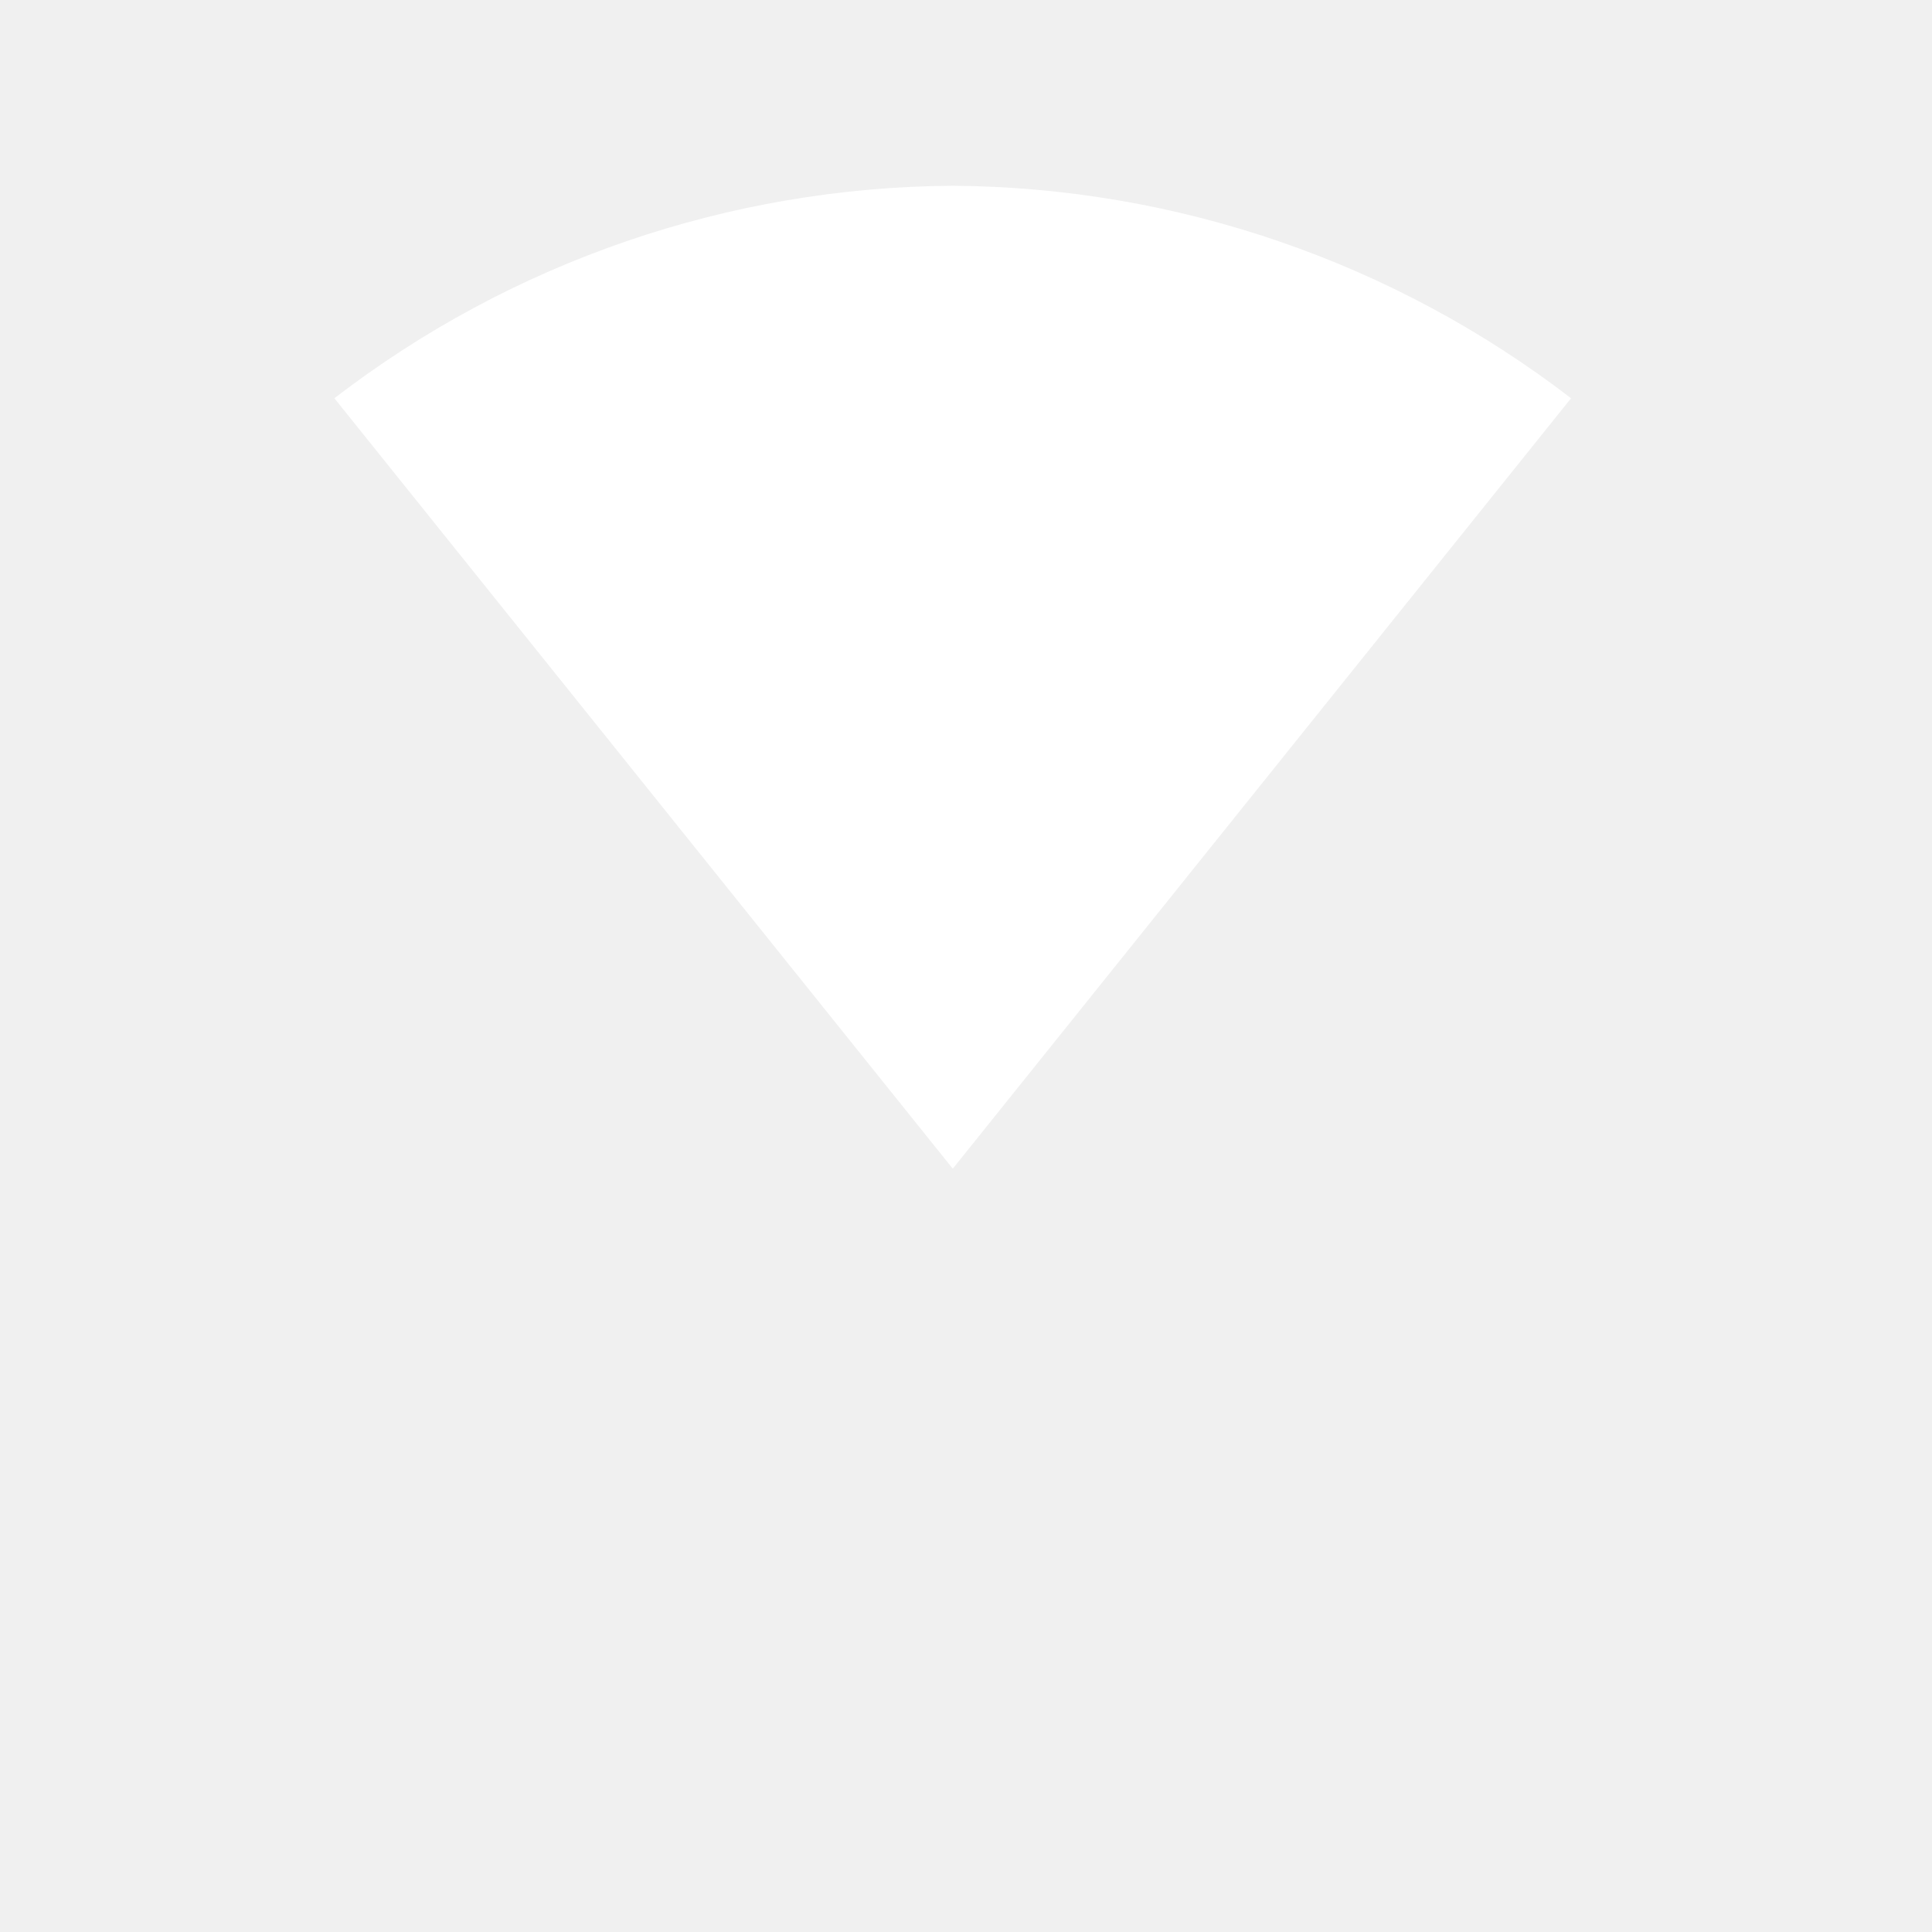
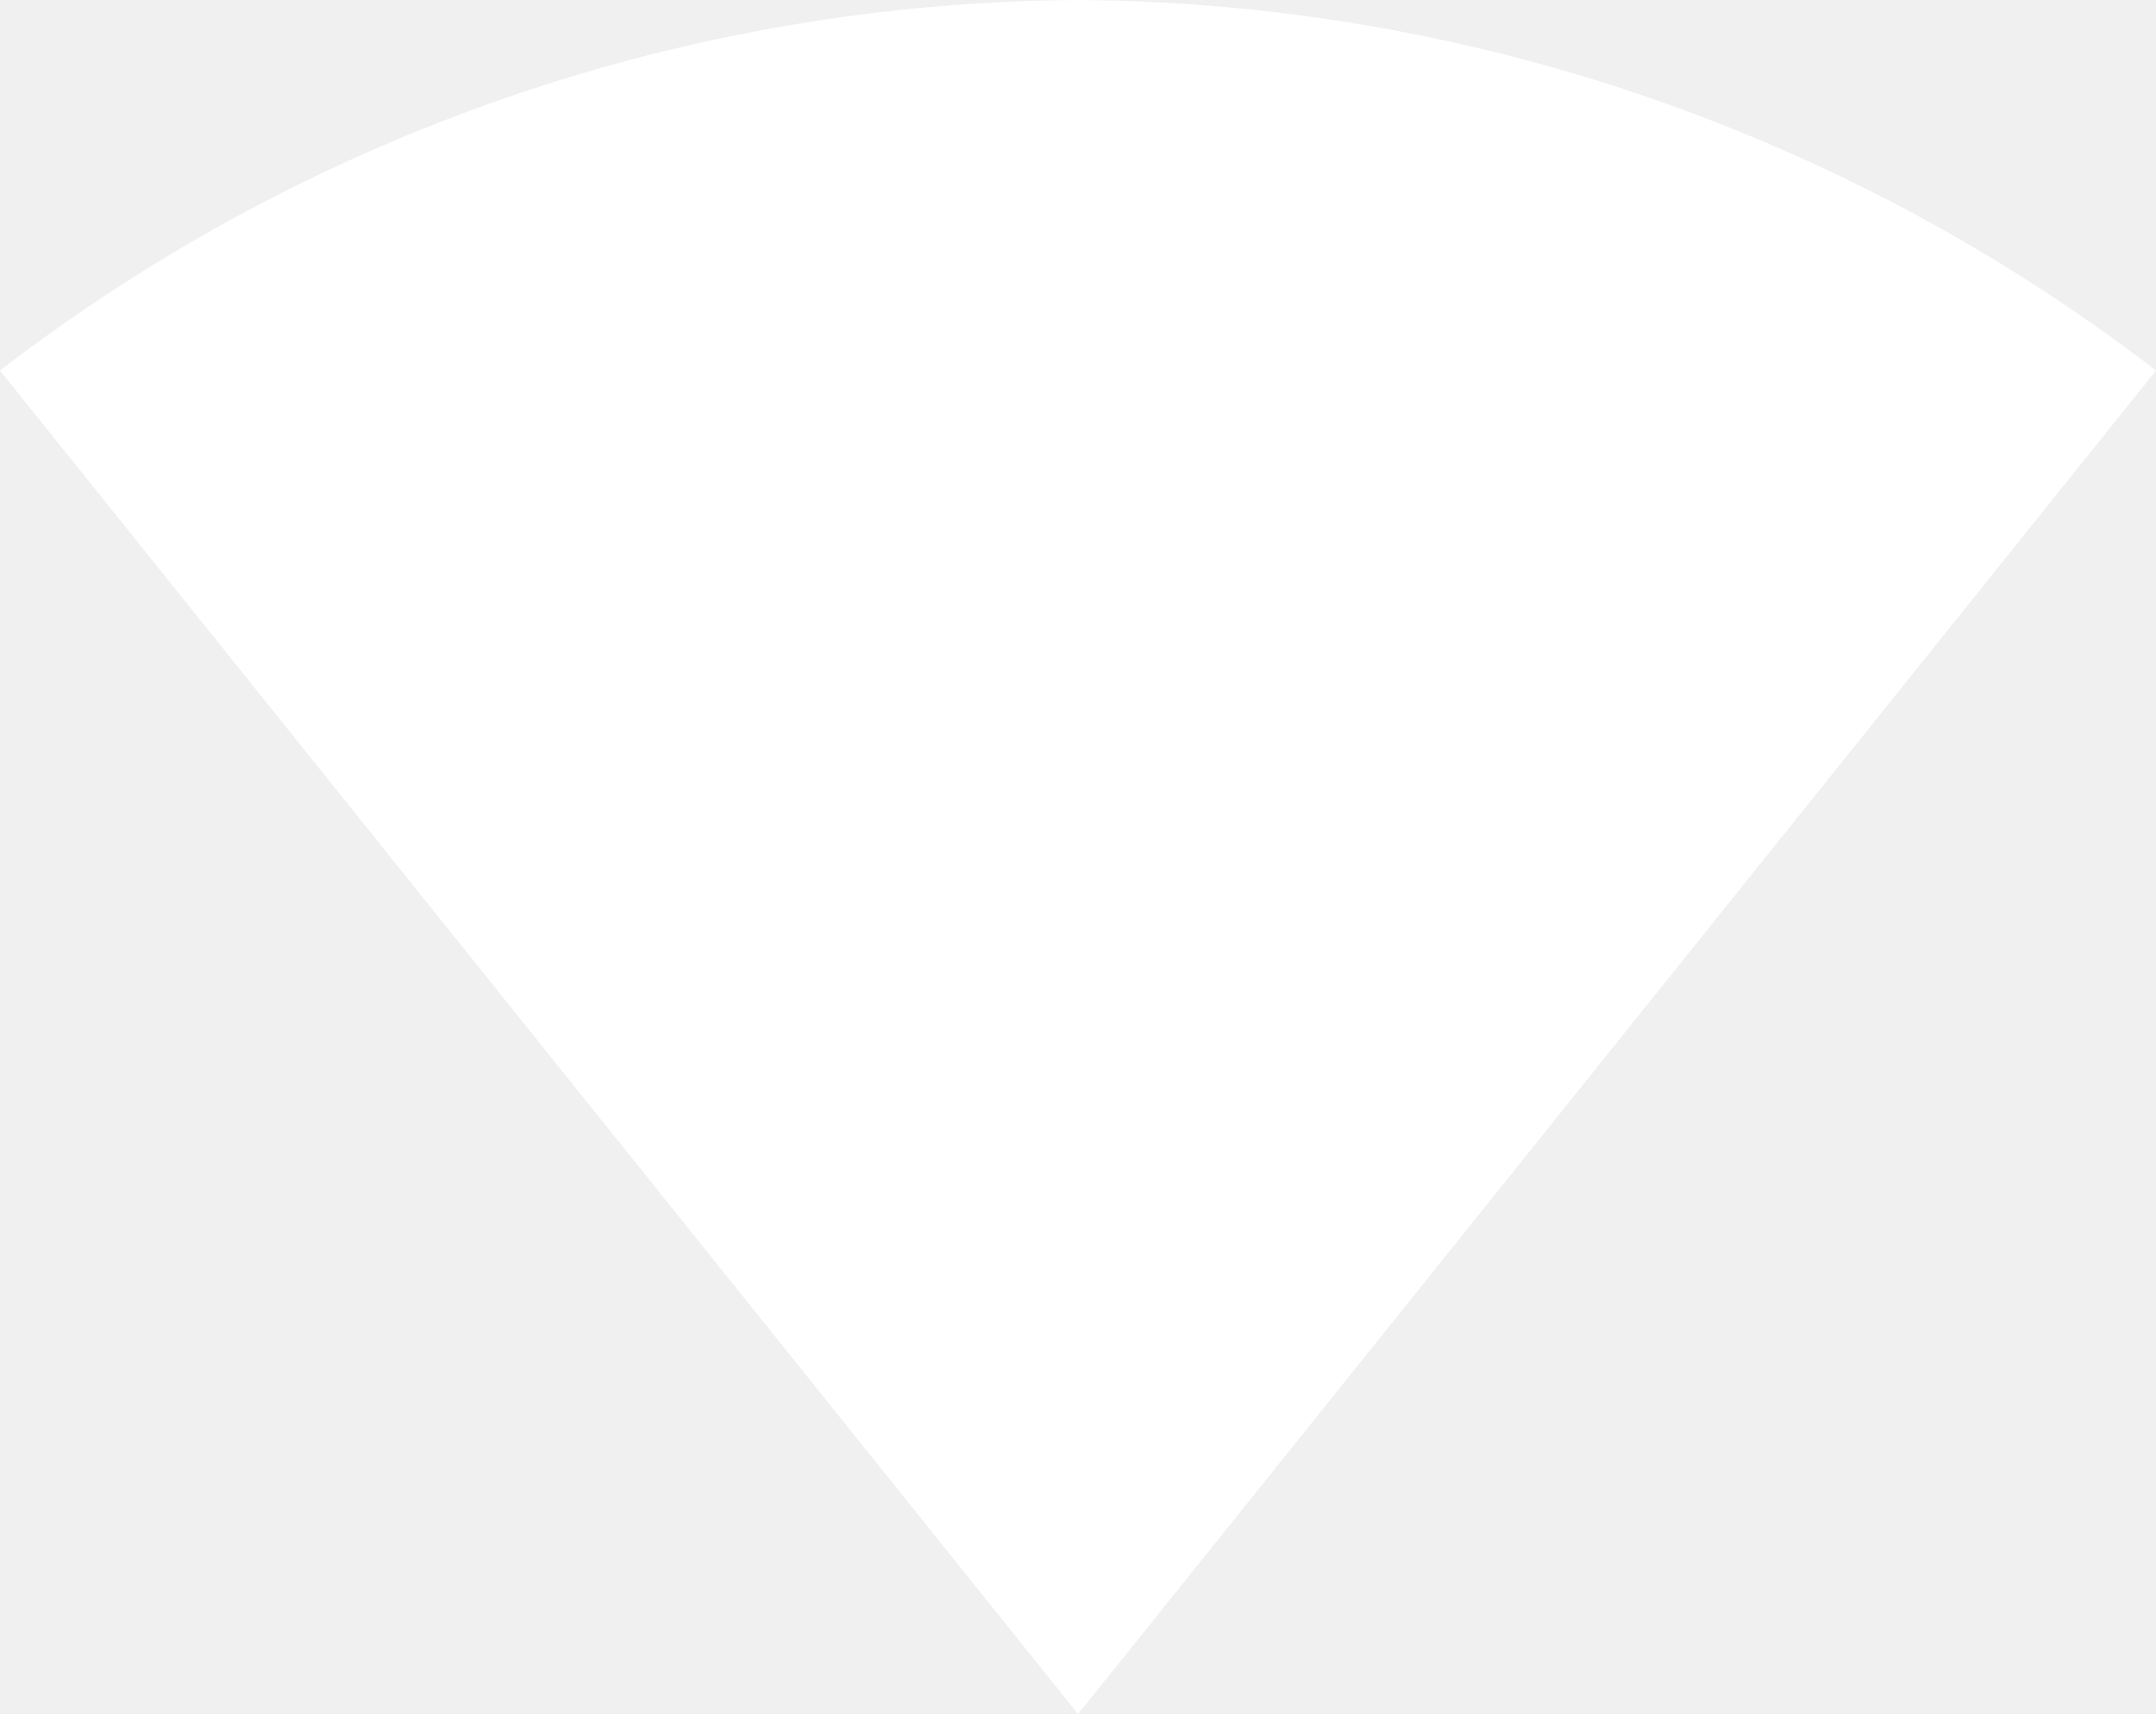
- <svg xmlns="http://www.w3.org/2000/svg" width="52" height="52" viewBox="0 0 52 52">
-   <defs>
-     <clipPath id="clip-path">
-       <rect id="Прямоугольник_1738" data-name="Прямоугольник 1738" width="52" height="52" transform="translate(3732 1871)" fill="none" stroke="#707070" stroke-width="1" />
-     </clipPath>
-   </defs>
-   <g id="Группа_масок_58" data-name="Группа масок 58" transform="translate(-3732 -1871)" clip-path="url(#clip-path)">
-     <path id="Icon_material-signal-wifi-4-bar" data-name="Icon material-signal-wifi-4-bar" d="M17.2,30.936,33.825,10.219A27.612,27.612,0,0,0,17.182,4.5,27.564,27.564,0,0,0,.54,10.219L17.168,30.936l.014.014Z" transform="translate(3740.46 1871.5)" fill="#fff" />
-   </g>
+ <svg xmlns="http://www.w3.org/2000/svg" width="33.285" height="26.451" viewBox="0 0 33.285 26.451">
+   <path id="Icon_material-signal-wifi-4-bar" data-name="Icon material-signal-wifi-4-bar" d="M17.2,30.936,33.825,10.219A27.612,27.612,0,0,0,17.182,4.5,27.564,27.564,0,0,0,.54,10.219L17.168,30.936l.014.014Z" transform="translate(-0.54 -4.5)" fill="#fff" />
</svg>
